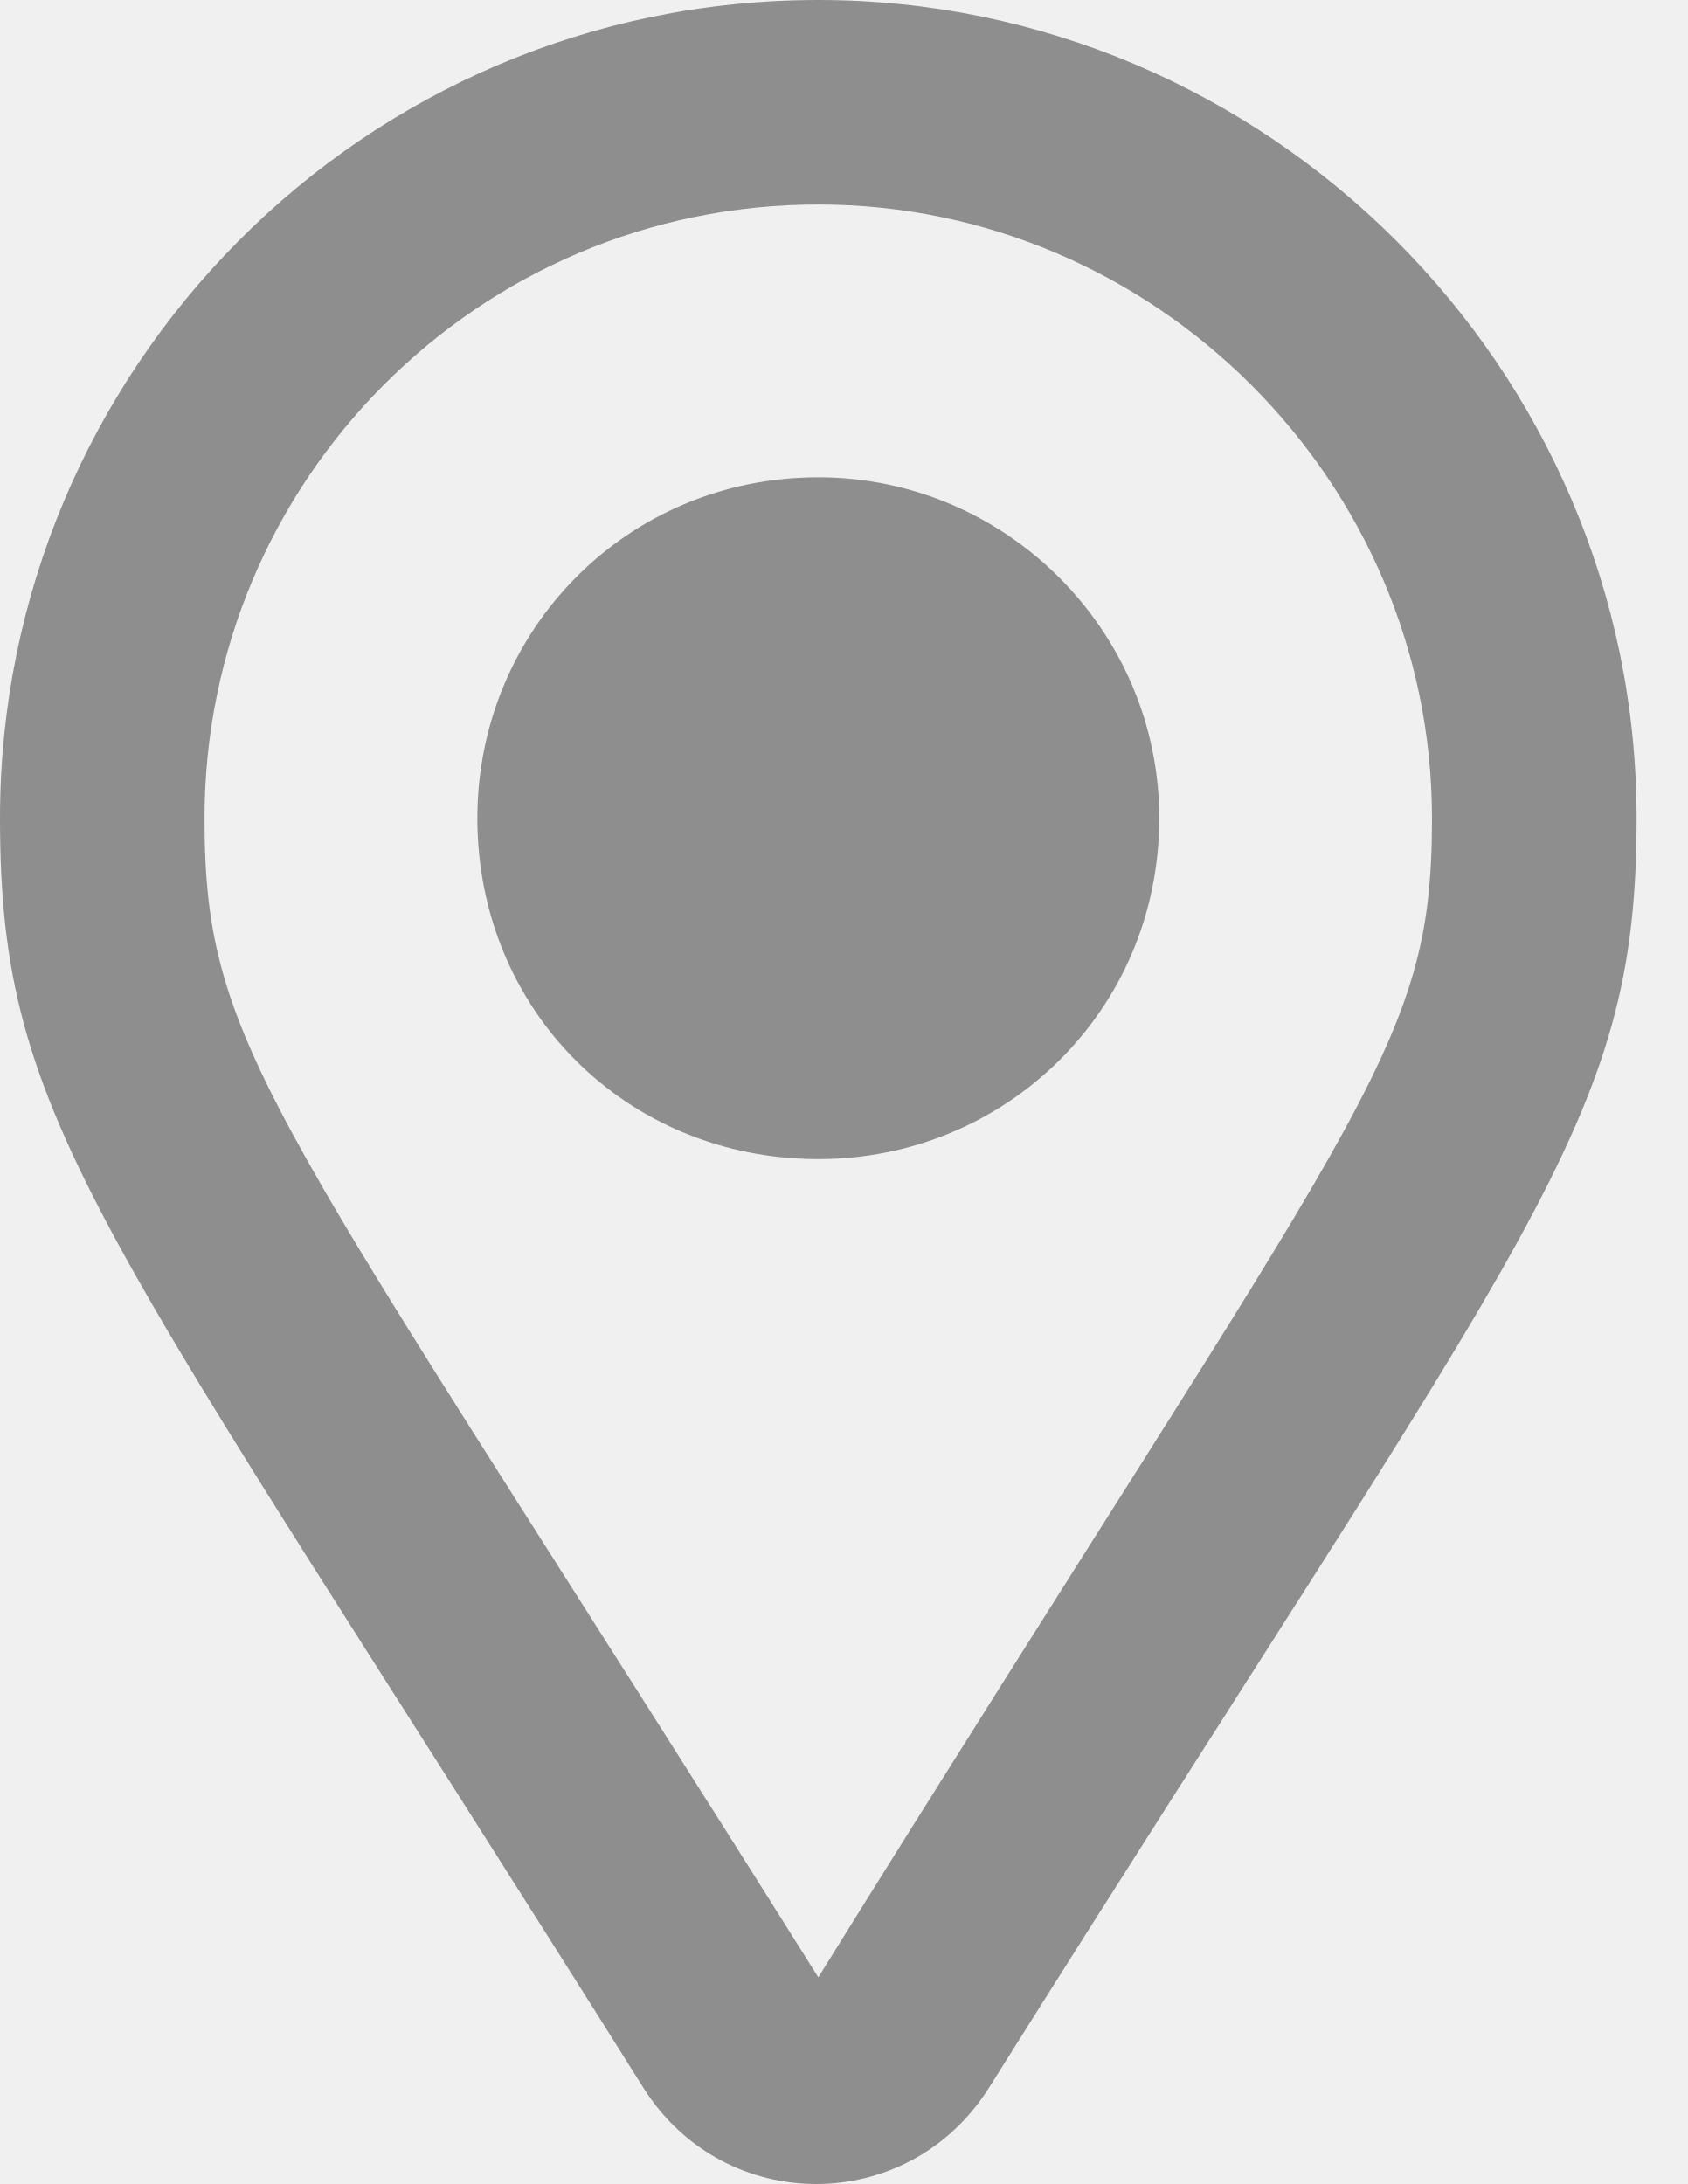
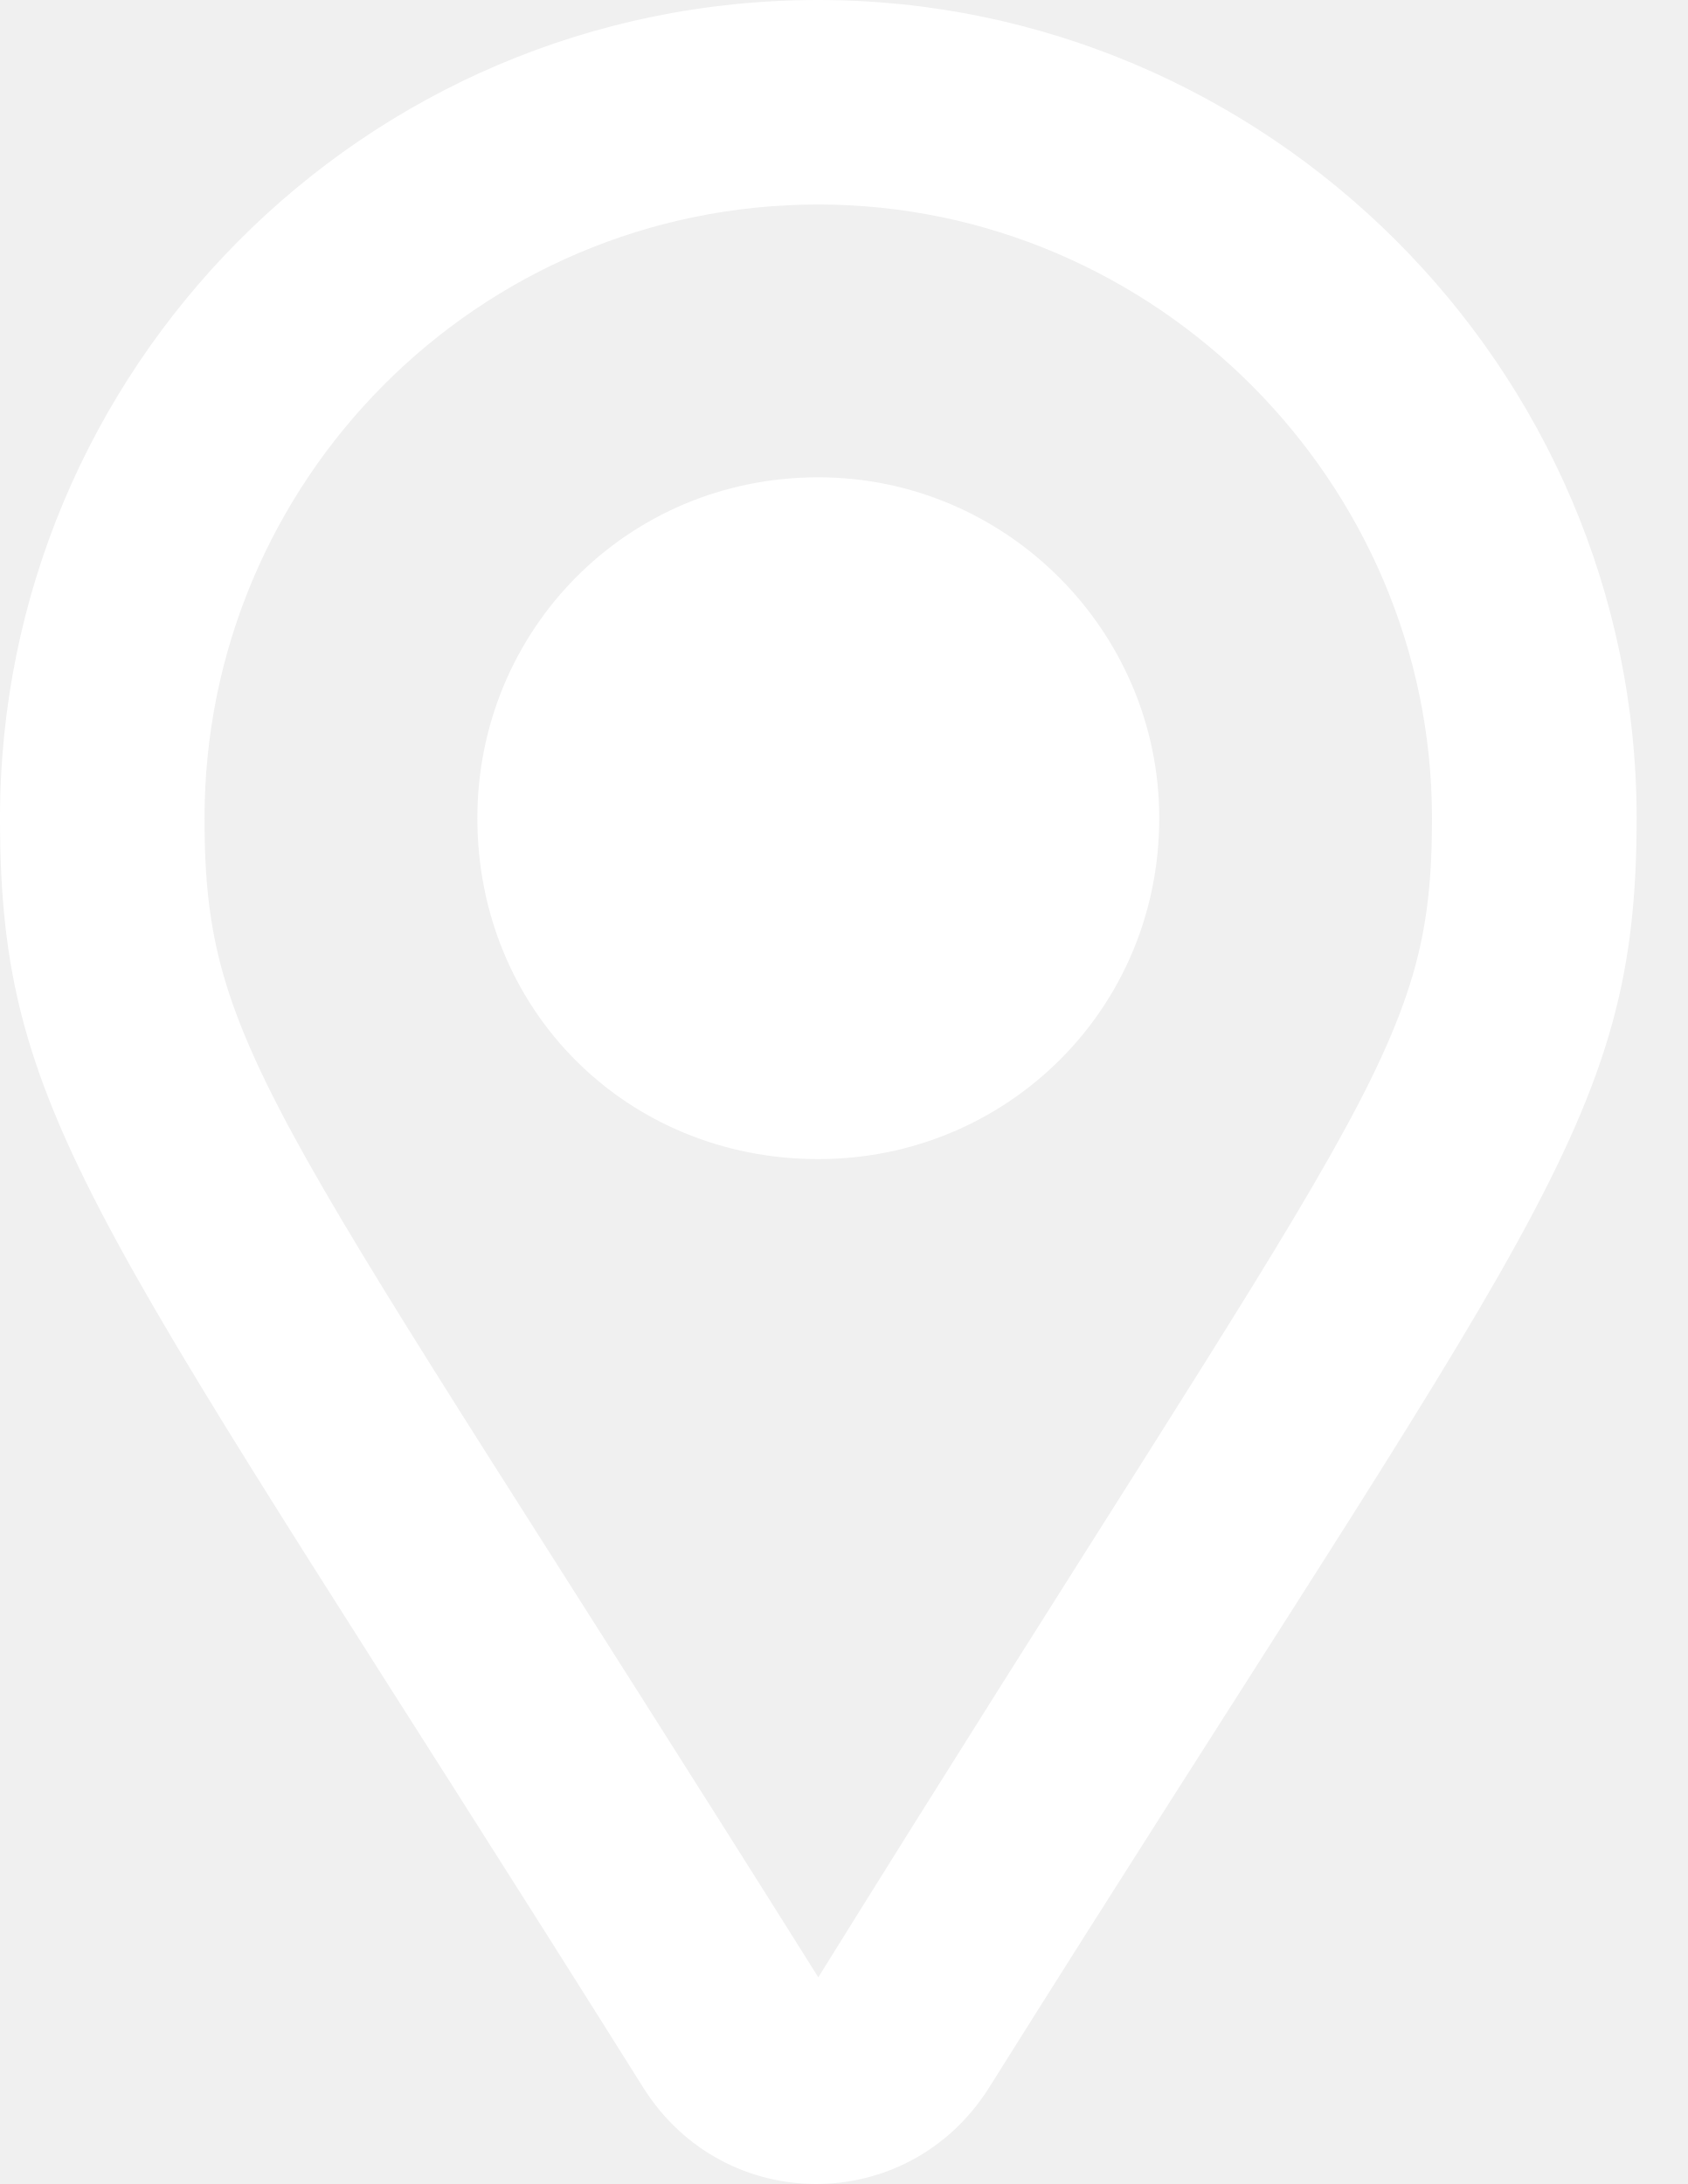
<svg xmlns="http://www.w3.org/2000/svg" width="17" height="22" viewBox="0 0 17 22" fill="none">
-   <path d="M8.242 0C3.649 0 0 3.735 0 8.242C0 11.333 0.987 12.277 6.482 21.034C7.298 22.322 9.143 22.322 9.959 21.034C15.454 12.277 16.484 11.333 16.484 8.242C16.484 3.692 12.749 0 8.242 0ZM8.242 19.918C2.747 11.161 2.06 10.603 2.06 8.242C2.06 4.851 4.808 2.06 8.242 2.06C11.633 2.06 14.423 4.851 14.423 8.242C14.423 10.603 13.737 11.075 8.242 19.918ZM4.808 8.242C4.808 10.174 6.31 11.676 8.242 11.676C10.131 11.676 11.676 10.174 11.676 8.242C11.676 6.353 10.131 4.808 8.242 4.808C6.31 4.808 4.808 6.353 4.808 8.242Z" fill="#8E8E8E" />
+   <path d="M8.242 0C3.649 0 0 3.735 0 8.242C0 11.333 0.987 12.277 6.482 21.034C7.298 22.322 9.143 22.322 9.959 21.034C15.454 12.277 16.484 11.333 16.484 8.242C16.484 3.692 12.749 0 8.242 0ZM8.242 19.918C2.747 11.161 2.06 10.603 2.06 8.242C2.06 4.851 4.808 2.06 8.242 2.06C11.633 2.06 14.423 4.851 14.423 8.242C14.423 10.603 13.737 11.075 8.242 19.918ZM4.808 8.242C4.808 10.174 6.31 11.676 8.242 11.676C10.131 11.676 11.676 10.174 11.676 8.242C11.676 6.353 10.131 4.808 8.242 4.808C6.31 4.808 4.808 6.353 4.808 8.242Z" fill="#FFFFFF" />
</svg>
